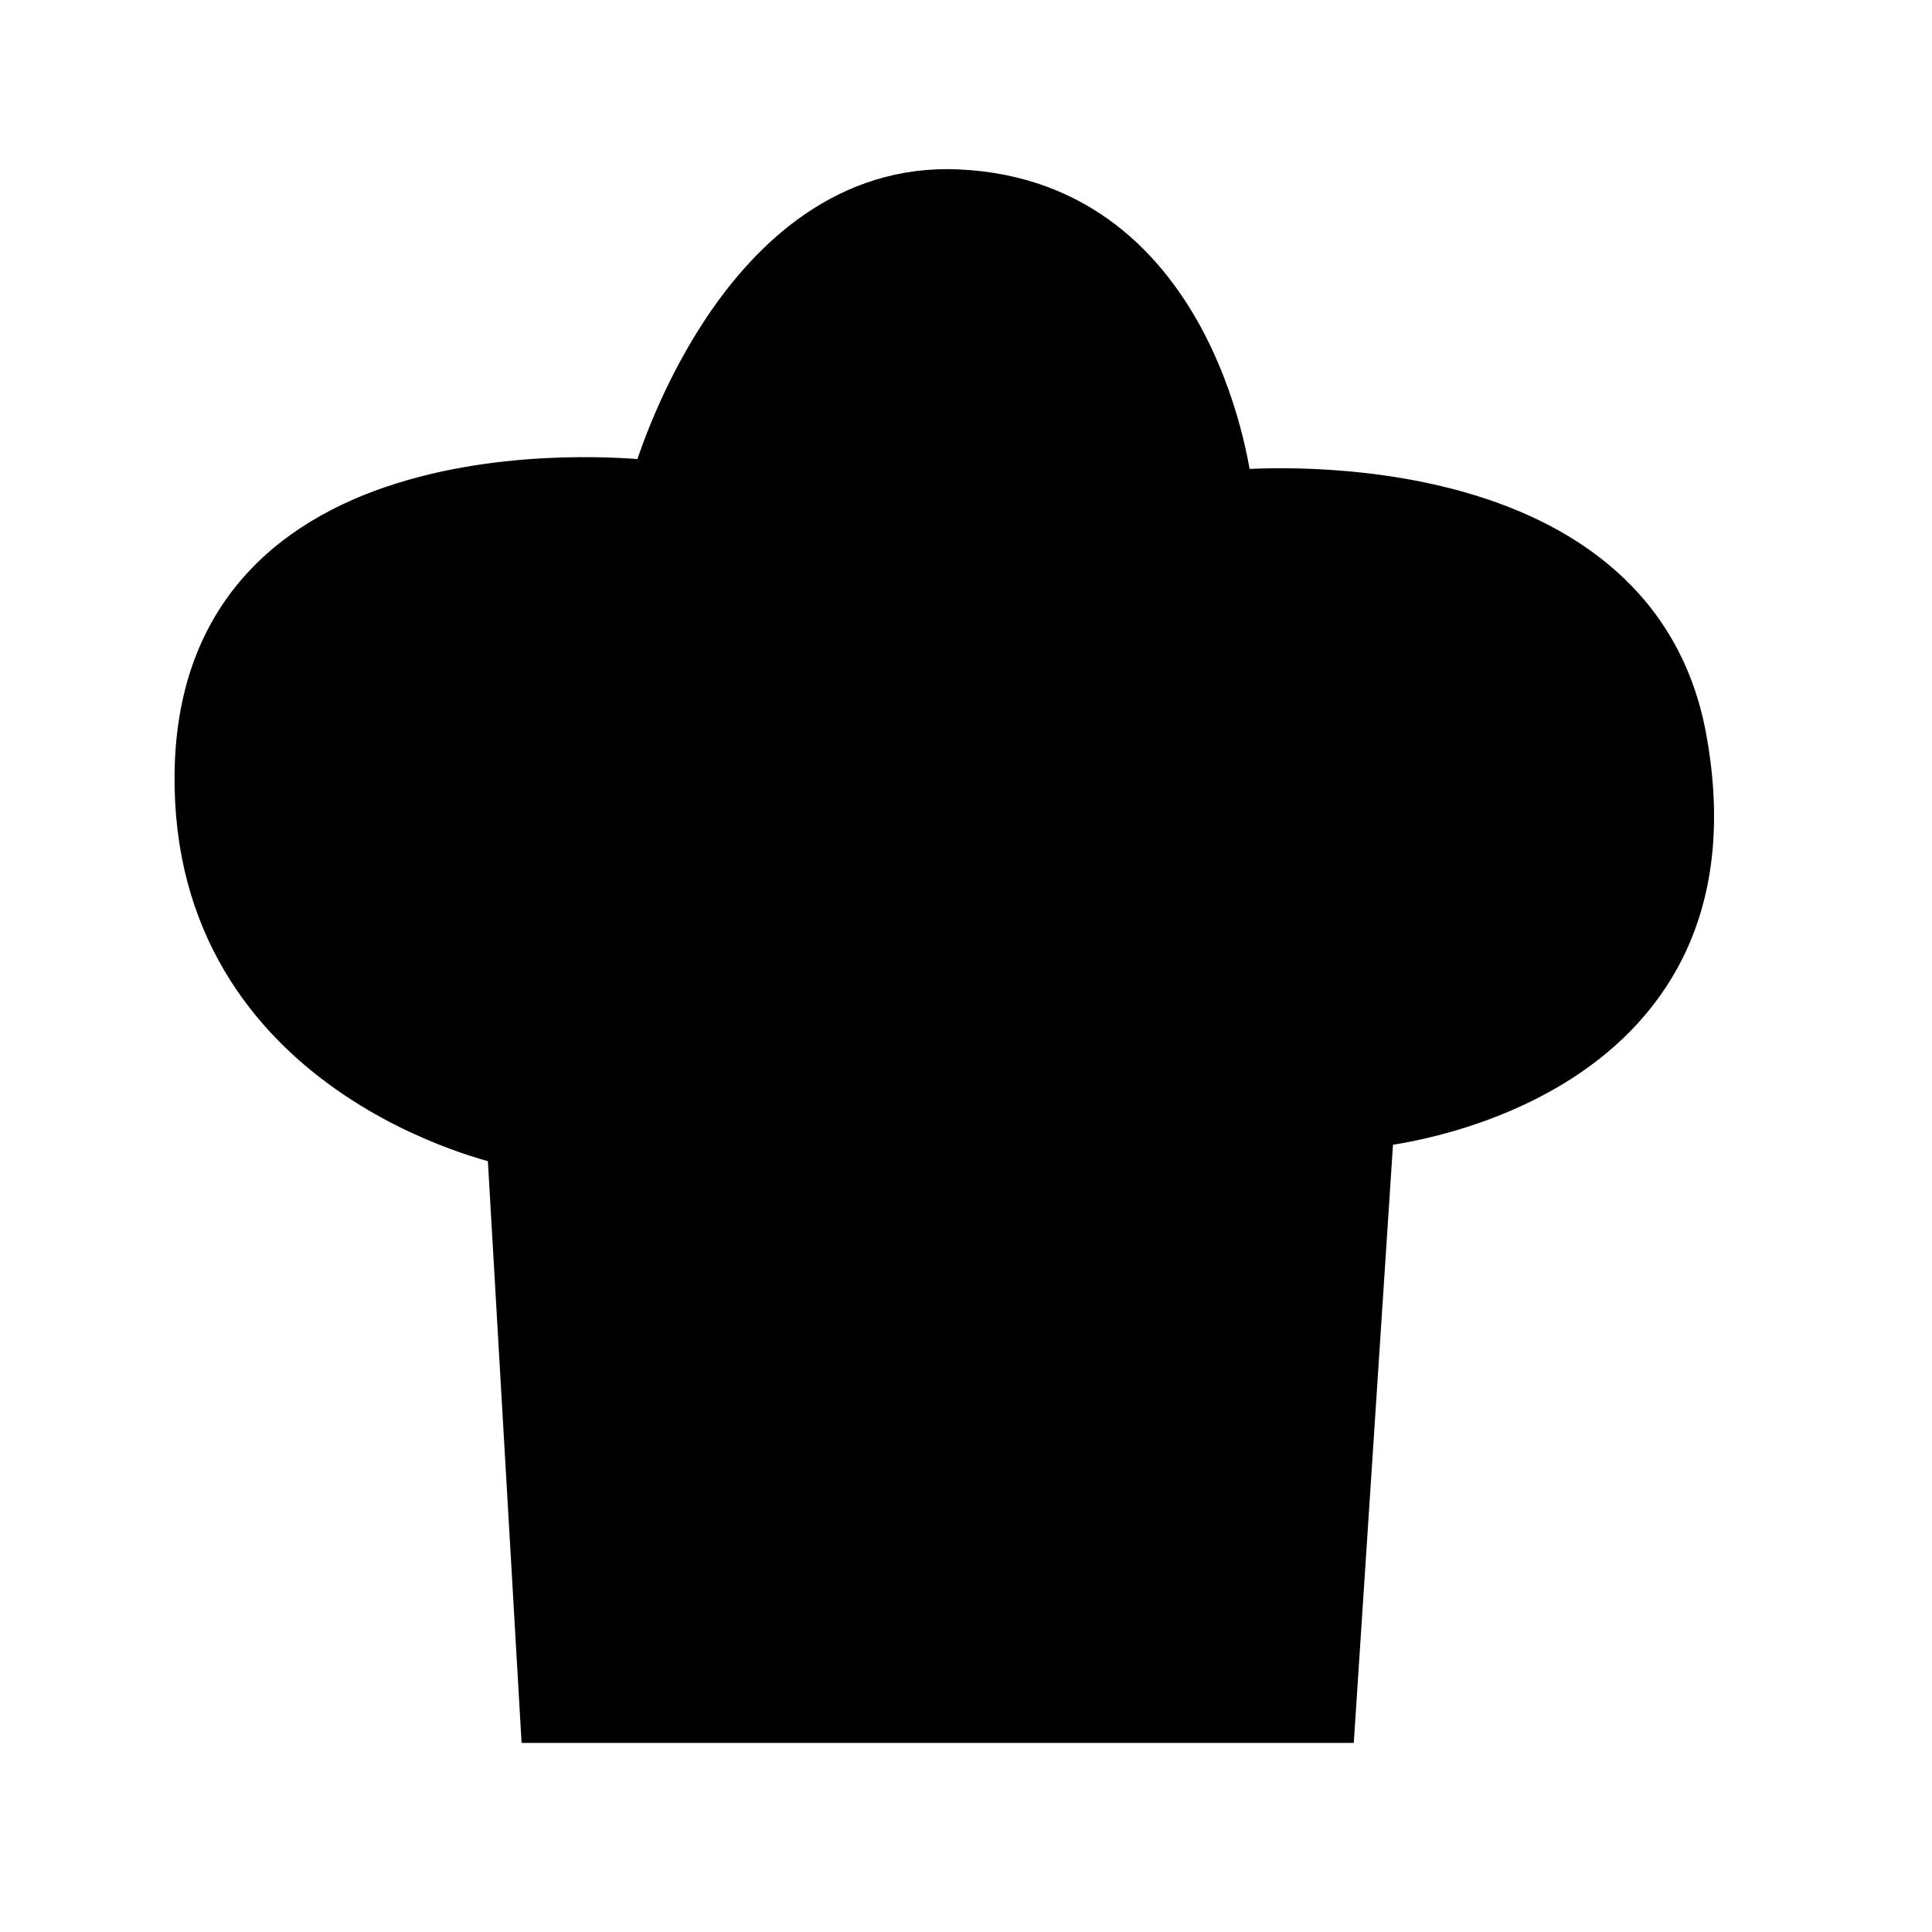
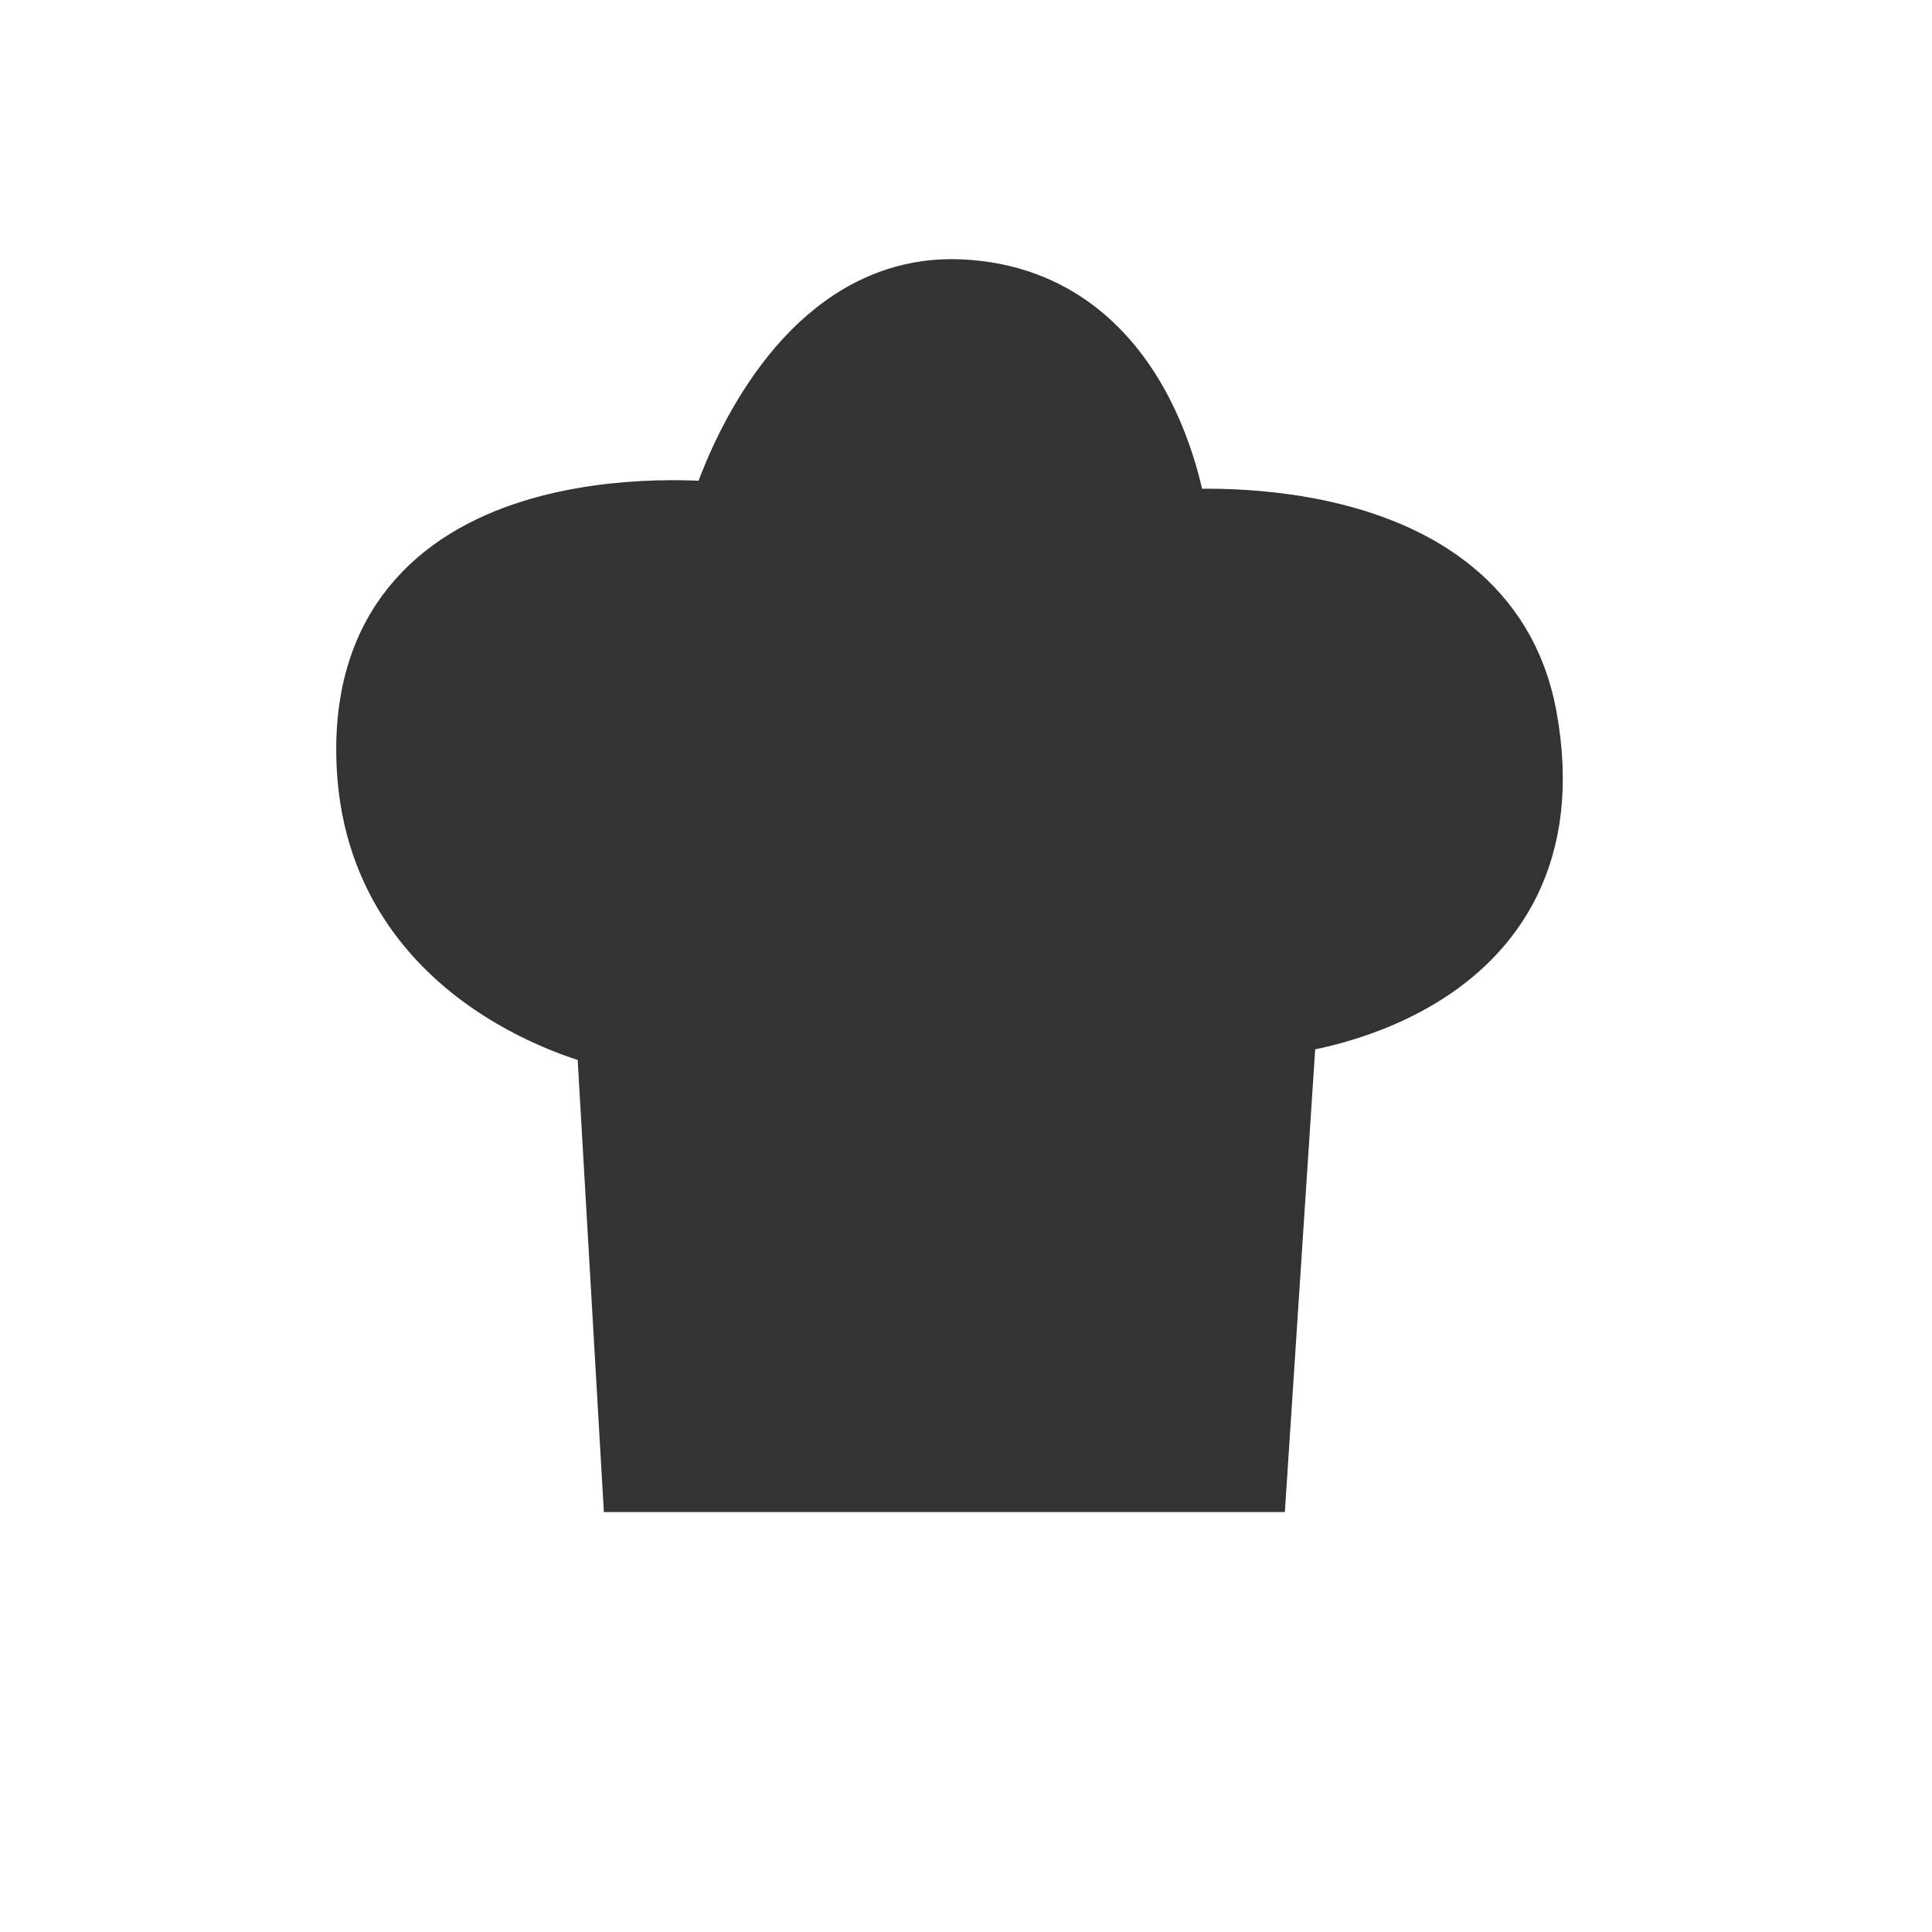
<svg xmlns="http://www.w3.org/2000/svg" width="500" height="500" viewBox="0 0 132.292 132.292" version="1.1" id="svg1" xml:space="preserve">
  <defs id="defs1" />
  <g id="layer1" />
  <g id="layer2">
-     <path style="fill:#000000;stroke:#000000;stroke-width:2.49;stroke-dasharray:none;stroke-opacity:1;fill-opacity:1" d="m 34.597,78.525 2.293,39.575 h 54.643 l 2.675,-40.812 c 0,0 25.86,-2.408 21.399,-26.796 C 112.002,30.793 84.503,33.424 84.503,33.424 c 0,0 -2.086,-19.816 -18.902,-20.58 -15.273,-0.694 -21.068,19.922 -21.068,19.922 0,0 -31.04,-3.791 -31.334,20.2 -0.257,21.026 21.399,25.559 21.399,25.559 z" id="path1" />
+     <path style="fill:#333333;fill-opacity:1;stroke:#333333;stroke-width:4.985;stroke-dasharray:none;stroke-opacity:1" d="m 41.942,70.666 1.76,30.377 h 41.943 l 2.053,-31.327 c 0,0 19.85,-1.849 16.425,-20.568 C 101.357,34.028 80.248,36.047 80.248,36.047 c 0,0 -1.601,-15.21 -14.509,-15.797 -3.048,-0.138 -5.603,0.828 -7.717,2.335 -6.018,4.29 -8.454,12.956 -8.454,12.956 0,0 -23.826,-2.91 -24.051,15.505 -0.198,16.14 16.425,19.619 16.425,19.619 z" id="path1-7" />
  </g>
</svg>
